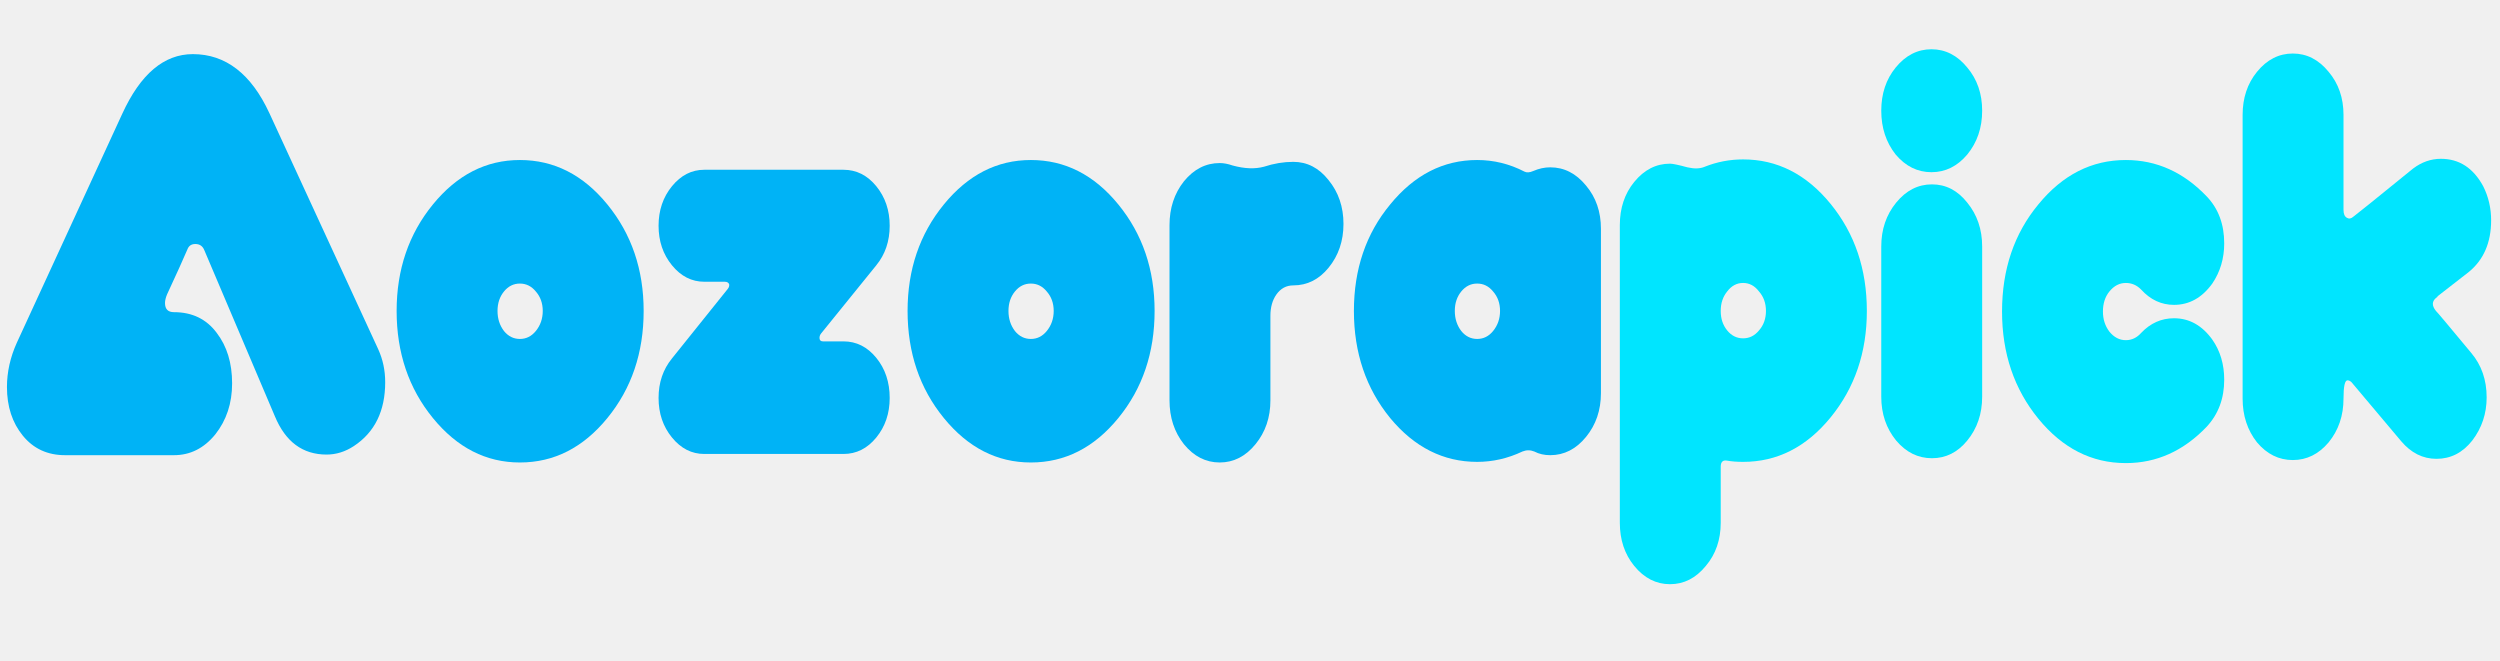
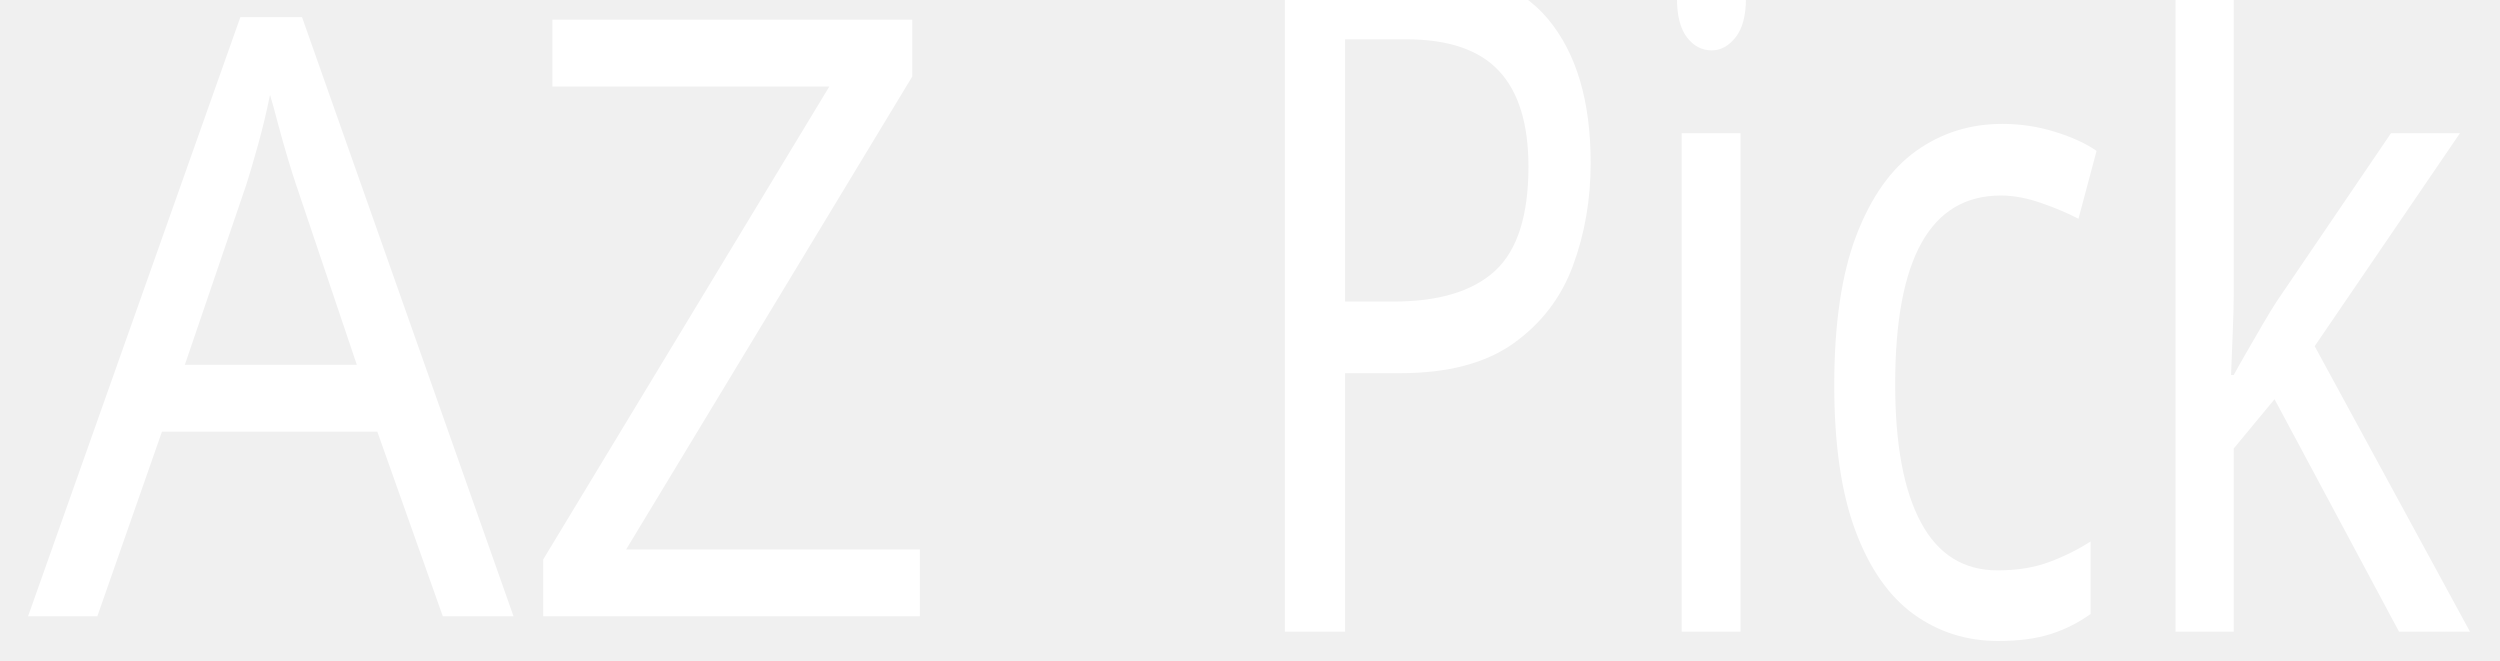
<svg xmlns="http://www.w3.org/2000/svg" width="515px" height="136px" version="1.1" xml:space="preserve" style="fill-rule:evenodd;clip-rule:evenodd;stroke-linejoin:round;stroke-miterlimit:2;" id="svg85">
  <defs id="defs89" />
  <g aria-label="Aozorapick" transform="scale(0.903722,1.106535)" id="text6964" style="font-size:113.297px;line-height:1.25;fill:#ff8eff;stroke-width:2.832">
-     <path d="M 39.653,84.74 H 14.841 q -6.005,0 -9.63,-3.626 -3.626,-3.626 -3.626,-9.064 0,-4.192 2.266,-8.271 2.832,-4.985 24.019,-42.6 6.231,-11.103 16.088,-11.103 11.216,0 17.448,10.99 l 24.812,43.959 q 1.586,2.832 1.586,6.118 0,8.044 -7.138,11.896 -2.946,1.586 -6.231,1.586 -8.157,0 -11.783,-7.138 L 46.564,46.559 q -0.566,-1.133 -2.039,-1.133 -1.36,0 -1.813,1.02 -1.36,2.606 -4.645,8.384 -0.453,0.906 -0.453,1.586 0,1.699 2.039,1.699 6.231,0 9.744,3.852 3.512,3.739 3.512,9.404 0,5.552 -3.852,9.517 -3.852,3.852 -9.404,3.852 z" style="fill:#00b3f6" id="path3082" />
-     <path d="m 118.507,86.099 q -11.556,0 -19.827,-8.271 -8.271,-8.271 -8.271,-19.94 0,-11.556 8.271,-19.827 8.271,-8.271 19.827,-8.271 11.67,0 19.94,8.271 8.271,8.271 8.271,19.827 0,11.67 -8.271,19.94 -8.271,8.271 -19.94,8.271 z m 0,-33.309 q -2.153,0 -3.626,1.473 -1.473,1.473 -1.473,3.626 0,2.153 1.473,3.739 1.473,1.473 3.626,1.473 2.153,0 3.626,-1.473 1.586,-1.586 1.586,-3.739 0,-2.153 -1.586,-3.626 -1.473,-1.473 -3.626,-1.473 z" style="fill:#00b3f6" id="path3084" />
-     <path d="m 192.264,63.553 q 4.419,0 7.478,3.059 3.059,3.059 3.059,7.478 0,4.305 -3.059,7.364 -3.059,3.059 -7.478,3.059 h -31.723 q -4.305,0 -7.364,-3.059 -3.059,-3.059 -3.059,-7.364 0,-4.305 3.059,-7.364 l 12.689,-12.916 q 0.453,-0.453 0.34,-0.906 -0.227,-0.453 -1.02,-0.453 h -4.645 q -4.305,0 -7.364,-3.059 -3.059,-3.059 -3.059,-7.364 0,-4.305 3.059,-7.364 3.059,-3.059 7.364,-3.059 h 31.723 q 4.419,0 7.478,3.059 3.059,3.059 3.059,7.364 0,4.305 -3.059,7.364 l -12.576,12.689 q -0.453,0.453 -0.34,1.02 0.113,0.453 0.793,0.453 z" style="fill:#00b3f6" id="path3086" />
-     <path d="m 234.976,86.099 q -11.556,0 -19.827,-8.271 -8.271,-8.271 -8.271,-19.94 0,-11.556 8.271,-19.827 8.271,-8.271 19.827,-8.271 11.67,0 19.94,8.271 8.271,8.271 8.271,19.827 0,11.67 -8.271,19.94 -8.271,8.271 -19.94,8.271 z m 0,-33.309 q -2.153,0 -3.626,1.473 -1.473,1.473 -1.473,3.626 0,2.153 1.473,3.739 1.473,1.473 3.626,1.473 2.153,0 3.626,-1.473 1.586,-1.586 1.586,-3.739 0,-2.153 -1.586,-3.626 -1.473,-1.473 -3.626,-1.473 z" style="fill:#00b3f6" id="path3088" />
-     <path d="m 294.797,30.131 q 4.758,0 8.044,3.399 3.399,3.399 3.399,8.157 0,4.758 -3.399,8.157 -3.286,3.286 -8.044,3.286 -2.379,0 -3.852,1.699 -1.36,1.586 -1.36,3.965 v 15.748 q 0,4.758 -3.399,8.157 -3.399,3.399 -8.157,3.399 -4.758,0 -8.157,-3.399 -3.286,-3.399 -3.286,-8.157 V 41.913 q 0,-4.758 3.286,-8.157 3.399,-3.399 8.157,-3.399 1.36,0 2.946,0.453 4.079,0.906 7.138,0.227 3.399,-0.906 6.685,-0.906 z" style="fill:#00b3f6" id="path3090" />
-     <path d="m 353.371,31.15 q 4.758,0 8.157,3.399 3.399,3.286 3.399,8.044 v 30.59 q 0,4.758 -3.399,8.157 -3.399,3.399 -8.157,3.399 -2.039,0 -3.626,-0.68 -1.36,-0.453 -2.719,0 -4.985,1.926 -10.31,1.926 -11.556,0 -19.827,-8.157 -8.271,-8.271 -8.271,-19.94 0,-11.67 8.271,-19.827 8.271,-8.271 19.827,-8.271 5.665,0 10.763,2.153 0.793,0.34 2.039,-0.113 1.926,-0.68 3.852,-0.68 z M 336.717,63.1 q 2.153,0 3.626,-1.473 1.586,-1.586 1.586,-3.739 0,-2.153 -1.586,-3.626 -1.473,-1.473 -3.626,-1.473 -2.153,0 -3.626,1.473 -1.473,1.473 -1.473,3.626 0,2.153 1.473,3.739 1.473,1.473 3.626,1.473 z" style="fill:#00b3f6" id="path3092" />
-     <path d="m 425.542,57.888 q 0,11.556 -8.271,19.827 -8.271,8.271 -19.94,8.271 -2.039,0 -3.626,-0.227 -1.473,-0.227 -1.473,1.133 v 10.423 q 0,4.758 -3.399,8.044 -3.399,3.399 -8.157,3.399 -4.758,0 -8.157,-3.399 -3.286,-3.286 -3.286,-8.044 V 41.913 q 0,-4.758 3.286,-8.044 3.399,-3.399 8.157,-3.399 0.906,0 3.965,0.68 2.379,0.453 3.965,-0.113 4.192,-1.36 8.724,-1.36 11.67,0 19.94,8.271 8.271,8.271 8.271,19.94 z m -22.999,0 q 0,-2.153 -1.586,-3.626 -1.473,-1.586 -3.626,-1.586 -2.153,0 -3.626,1.586 -1.473,1.473 -1.473,3.626 0,2.153 1.473,3.626 1.473,1.473 3.626,1.473 2.153,0 3.626,-1.473 1.586,-1.473 1.586,-3.626 z" style="fill:#00e5ff" id="path3094" />
-     <path d="m 440.27,32.057 q -4.758,0 -8.157,-3.286 -3.286,-3.399 -3.286,-8.157 0,-4.758 3.286,-8.044 3.399,-3.399 8.157,-3.399 4.758,0 8.157,3.399 3.399,3.286 3.399,8.044 0,4.758 -3.399,8.157 -3.399,3.286 -8.157,3.286 z m 0.113,2.266 q 4.758,0 8.044,3.399 3.399,3.399 3.399,8.157 v 27.984 q 0,4.758 -3.399,8.157 -3.286,3.286 -8.044,3.286 -4.758,0 -8.157,-3.286 -3.399,-3.399 -3.399,-8.157 V 45.879 q 0,-4.758 3.399,-8.157 3.399,-3.399 8.157,-3.399 z" style="fill:#00e5ff" id="path3096" />
-     <path d="m 484.569,86.213 q -11.67,0 -19.94,-8.271 -8.271,-8.271 -8.271,-19.94 0,-11.783 8.271,-19.94 8.271,-8.271 19.94,-8.271 10.537,0 18.467,6.798 3.965,3.399 3.965,8.724 0,4.192 -2.719,7.478 -3.512,3.965 -8.724,3.965 -4.305,0 -7.478,-2.832 -1.473,-1.246 -3.512,-1.246 -2.153,0 -3.739,1.586 -1.473,1.473 -1.473,3.739 0,2.153 1.473,3.739 1.586,1.586 3.739,1.586 2.039,0 3.512,-1.36 3.172,-2.719 7.478,-2.719 5.212,0 8.724,3.965 2.719,3.172 2.719,7.478 0,5.212 -3.965,8.724 -7.931,6.798 -18.467,6.798 z" style="fill:#00e5ff" id="path3098" />
-     <path d="m 555.266,57.888 q 0.34,0.227 8.044,7.817 3.512,3.399 3.512,8.271 0,4.532 -3.286,8.044 -3.286,3.399 -8.157,3.399 -4.645,0 -8.044,-3.286 L 536.006,71.144 q -0.453,-0.34 -0.906,-0.34 -0.906,0 -0.906,3.399 0,4.758 -3.399,8.157 -3.399,3.286 -8.157,3.286 -4.758,0 -8.157,-3.286 -3.286,-3.399 -3.286,-8.157 V 21.407 q 0,-4.758 3.286,-8.044 3.399,-3.399 8.157,-3.399 4.758,0 8.157,3.399 3.399,3.286 3.399,8.044 v 17.674 q 0,1.133 0.793,1.473 0.68,0.34 1.473,-0.227 0.453,-0.227 13.596,-8.95 2.946,-1.813 6.345,-1.813 6.231,0 9.63,5.098 1.813,2.946 1.813,6.345 0,6.231 -5.098,9.63 l -7.138,4.532 v 0.113 l -0.227,0.113 q -1.586,1.02 -0.113,2.493 z" style="fill:#00e5ff" id="path3100" />
+     <text xml:space="preserve" style="font-size:164.272px;fill:#ffffff;stroke-width:4.107" x="6.06" y="121.15" id="text206" transform="scale(1.055932,0.9470305)">
+       <tspan id="tspan204" x="6.06" y="121.15" style="font-style:normal;font-variant:normal;font-weight:normal;font-stretch:normal;font-family:'Segoe Print';-inkscape-font-specification:'Segoe Print';fill:#ffffff;stroke-width:4.107">AZ</tspan>
+     </text>
+     <text xml:space="preserve" style="font-style:normal;font-variant:normal;font-weight:normal;font-stretch:normal;font-size:162.509px;font-family:'Segoe Print';-inkscape-font-specification:'Segoe Print';fill:#ffffff;stroke-width:4.063" x="296.27" y="110.382" id="text416" transform="scale(0.9386156,1.065399)">
+       <tspan id="tspan414" x="296.27" y="110.382" style="font-style:normal;font-variant:normal;font-weight:normal;font-stretch:normal;font-family:'OTADESIGN Rounded';-inkscape-font-specification:'OTADESIGN Rounded';stroke-width:4.063;fill:#ffffff">Pick</tspan>
+     </text>
  </g>
</svg>
